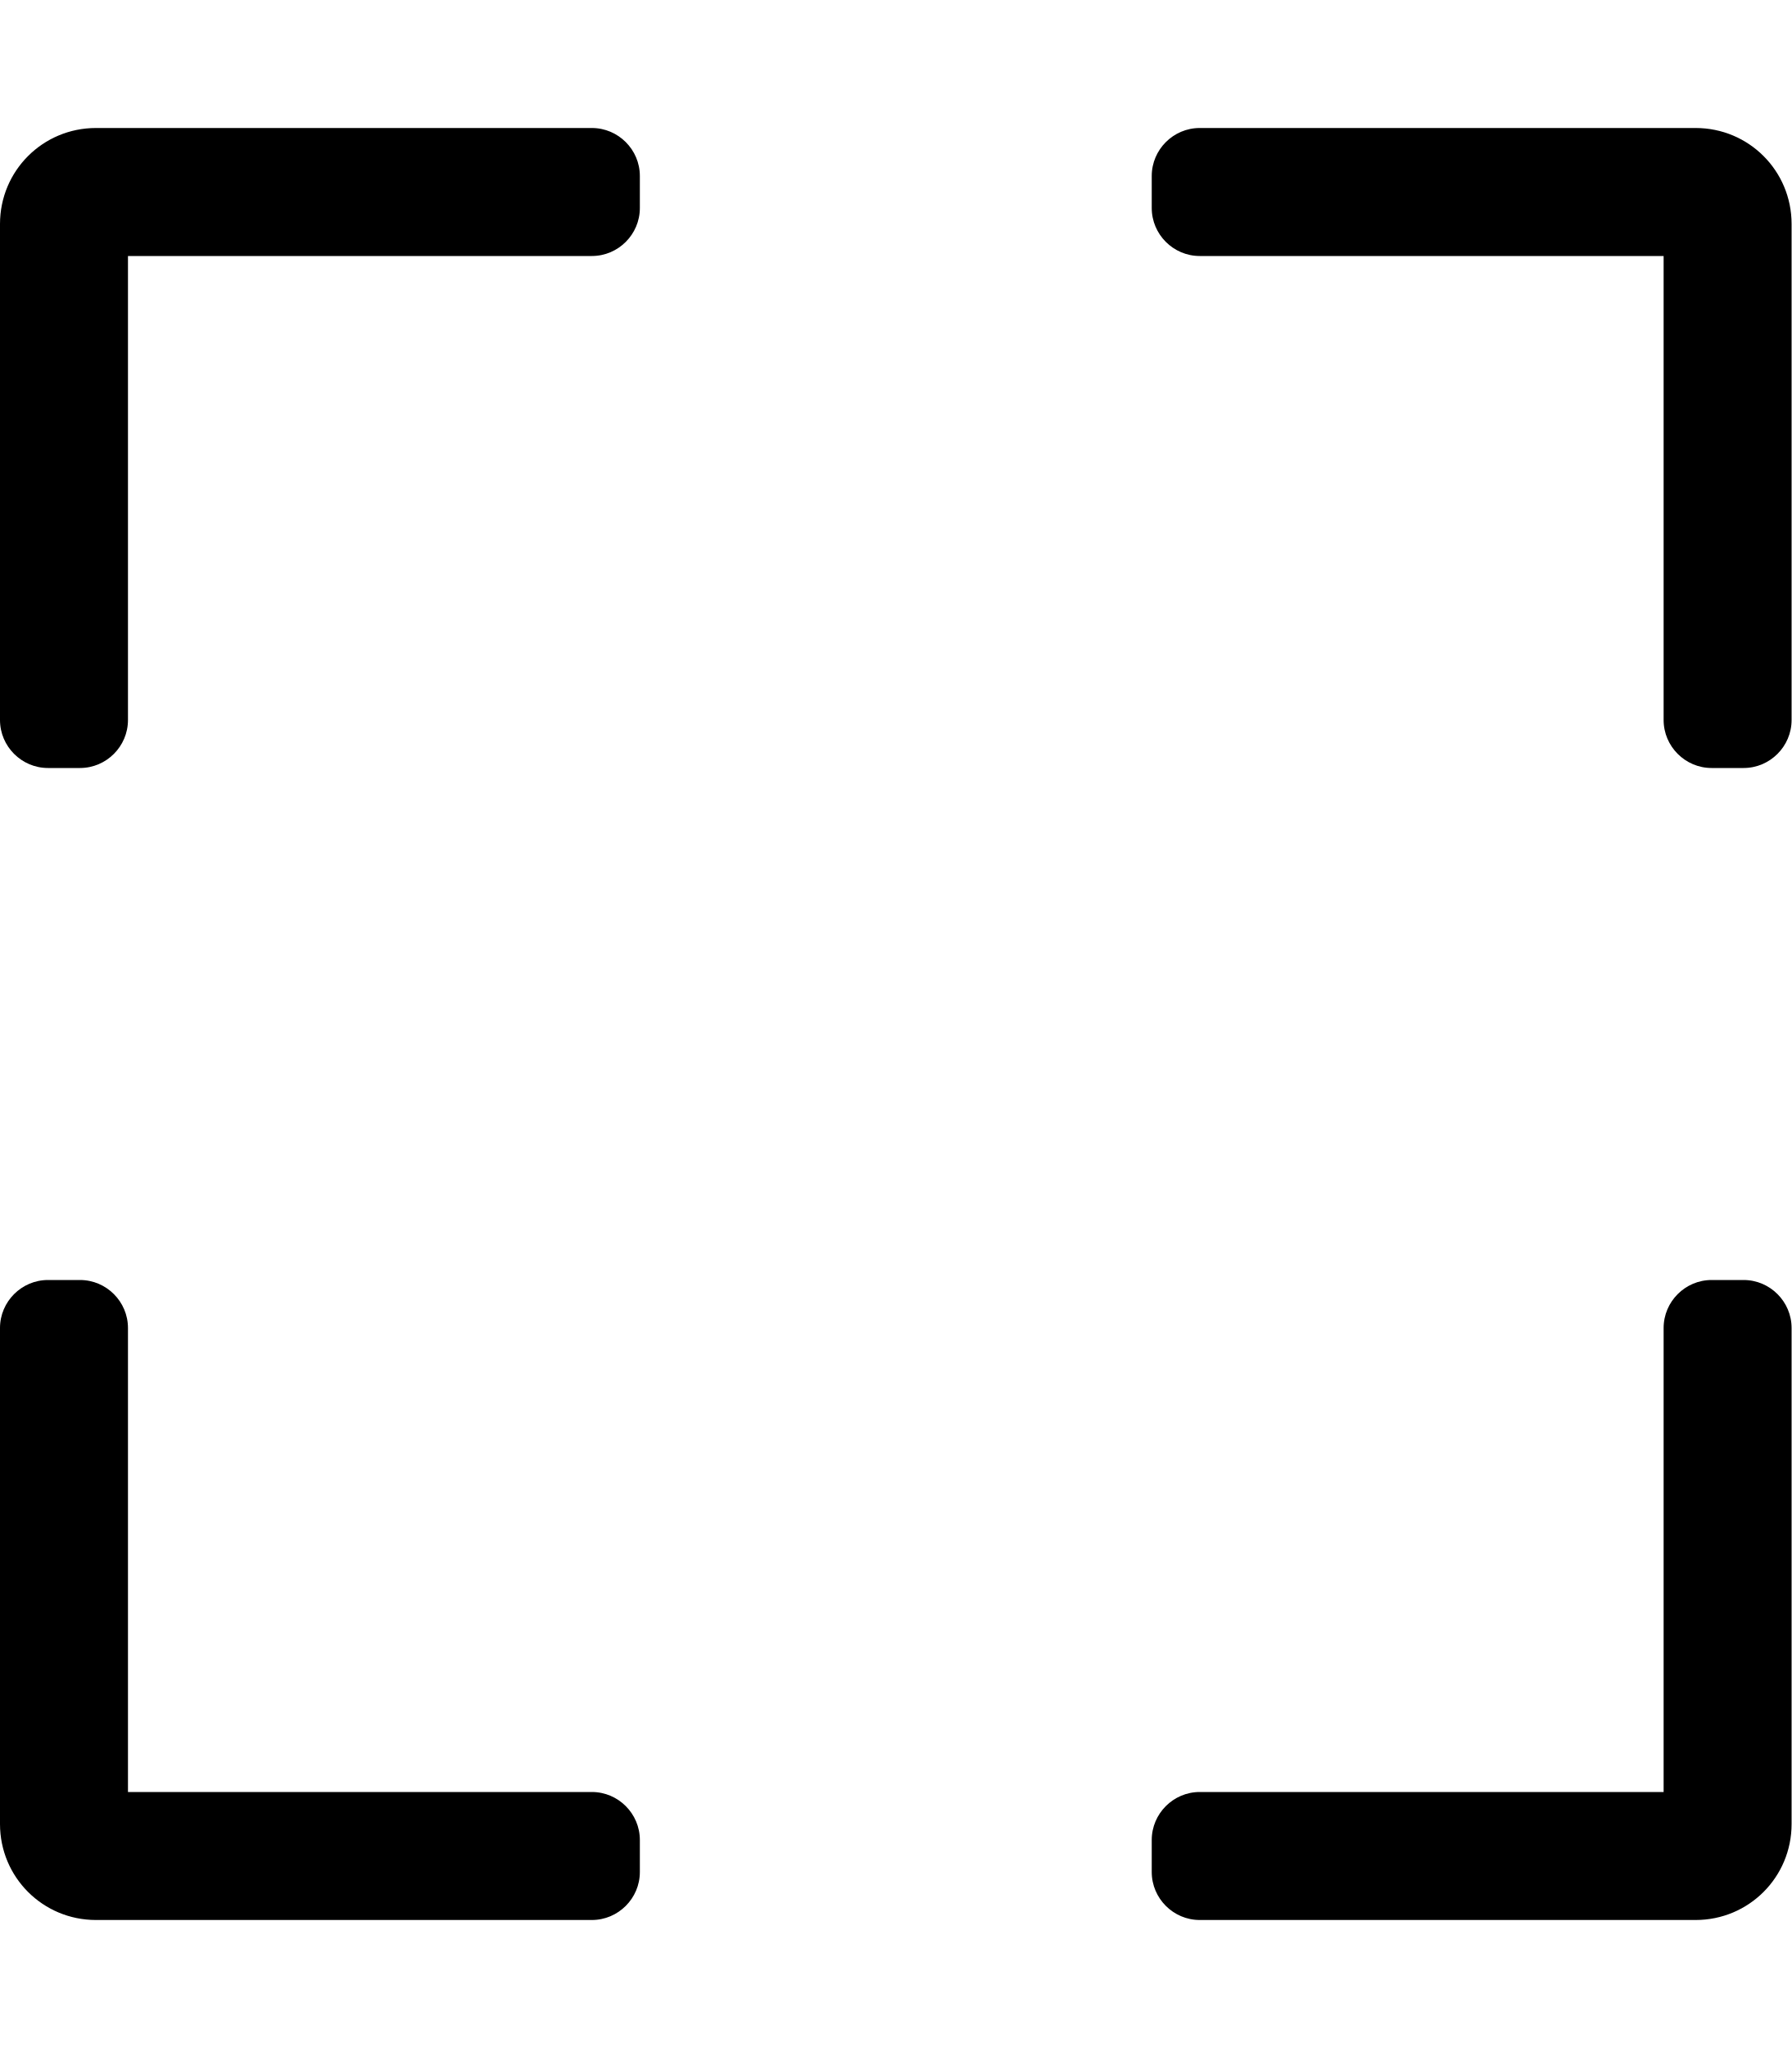
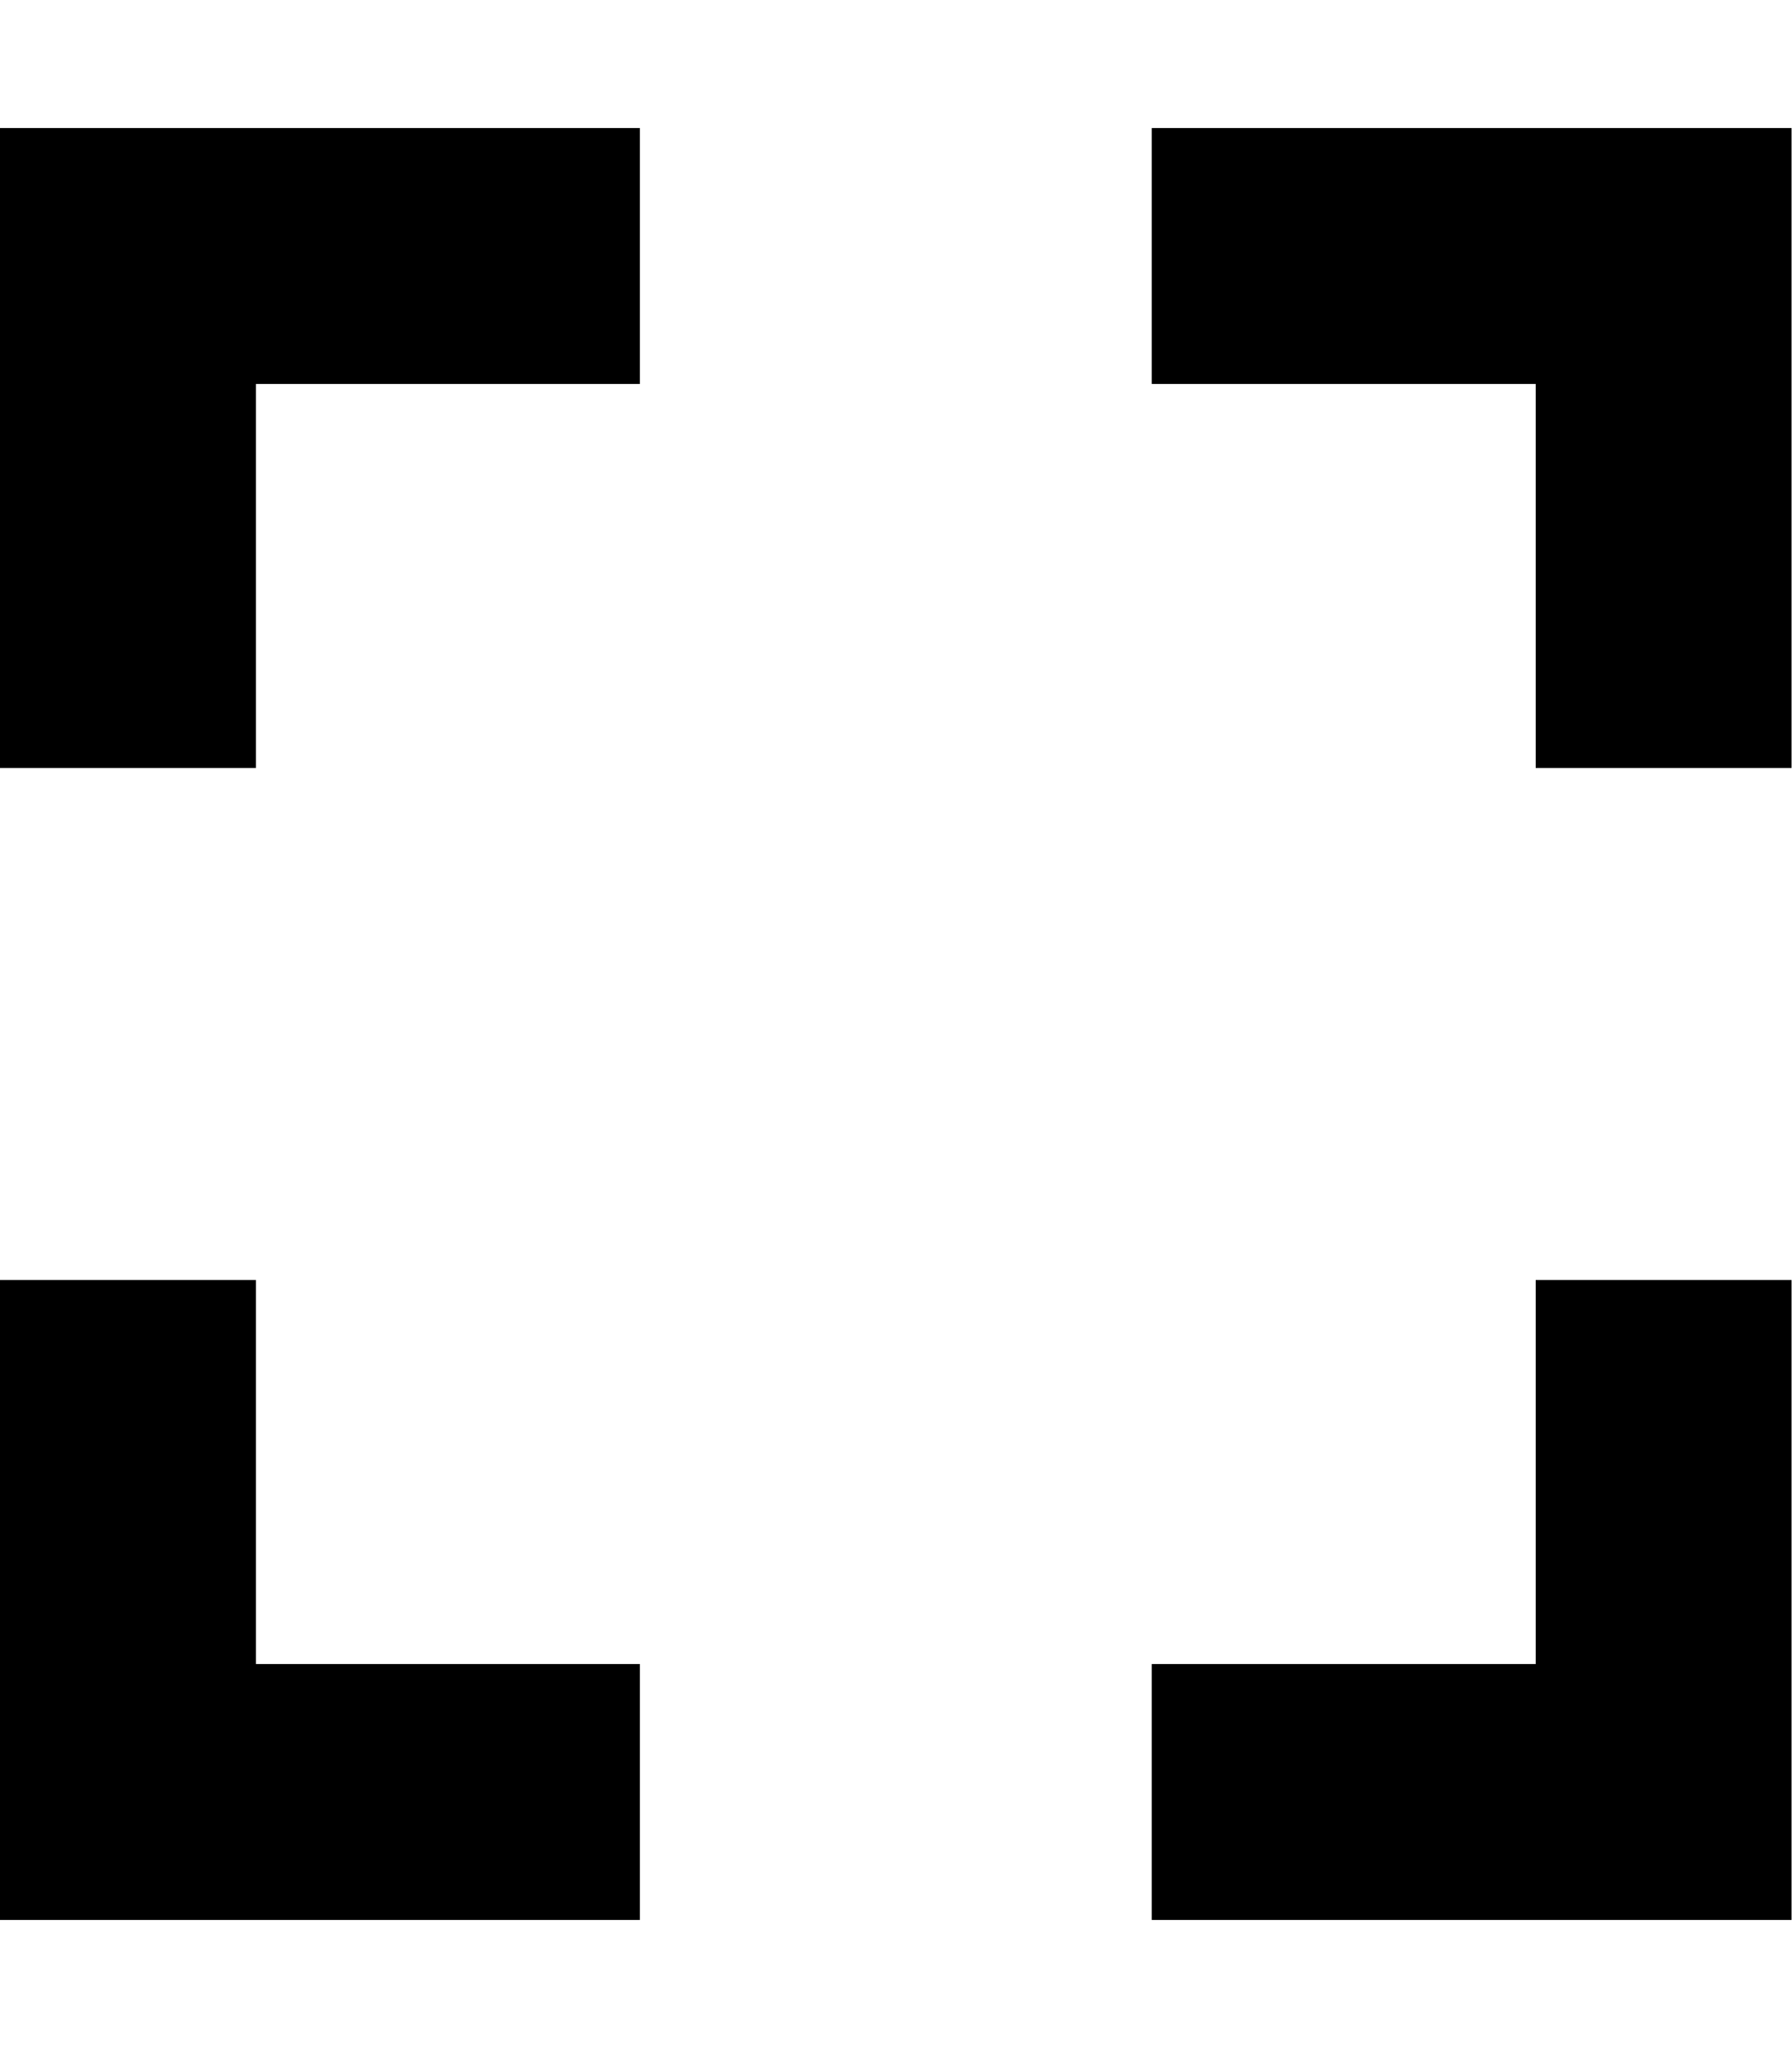
- <svg xmlns="http://www.w3.org/2000/svg" aria-hidden="true" focusable="false" data-prefix="fal" data-icon="expand" class="svg-inline--fa fa-expand fa-w-14" role="img" viewBox="0 0 448 512">
-   <path d="M0 180V56c0-13.3 10.7-24 24-24h124c6.6 0 12 5.4 12 12v8c0 6.6-5.4 12-12 12H32v116c0 6.6-5.4 12-12 12h-8c-6.6 0-12-5.4-12-12zM300 32h124c13.3 0 24 10.7 24 24v124c0 6.6-5.4 12-12 12h-8c-6.6 0-12-5.4-12-12V64H300c-6.6 0-12-5.4-12-12v-8c0-6.6 5.4-12 12-12zm148 300v124c0 13.3-10.7 24-24 24H300c-6.6 0-12-5.4-12-12v-8c0-6.6 5.4-12 12-12h116V332c0-6.6 5.4-12 12-12h8c6.6 0 12 5.4 12 12zM148 480H24c-13.3 0-24-10.7-24-24V332c0-6.6 5.4-12 12-12h8c6.6 0 12 5.4 12 12v116h116c6.6 0 12 5.4 12 12v8c0 6.6-5.4 12-12 12z" />
+ <svg xmlns="http://www.w3.org/2000/svg" viewBox="0 0 448 512">
+   <path d="M32 32L0 32 0 64l0 96 0 32 64 0 0-32 0-64 64 0 32 0 0-64-32 0L32 32zM64 352l0-32L0 320l0 32 0 96 0 32 32 0 96 0 32 0 0-64-32 0-64 0 0-64zM320 32l-32 0 0 64 32 0 64 0 0 64 0 32 64 0 0-32 0-96 0-32-32 0-96 0zM448 352l0-32-64 0 0 32 0 64-64 0-32 0 0 64 32 0 96 0 32 0 0-32 0-96z" />
</svg>
